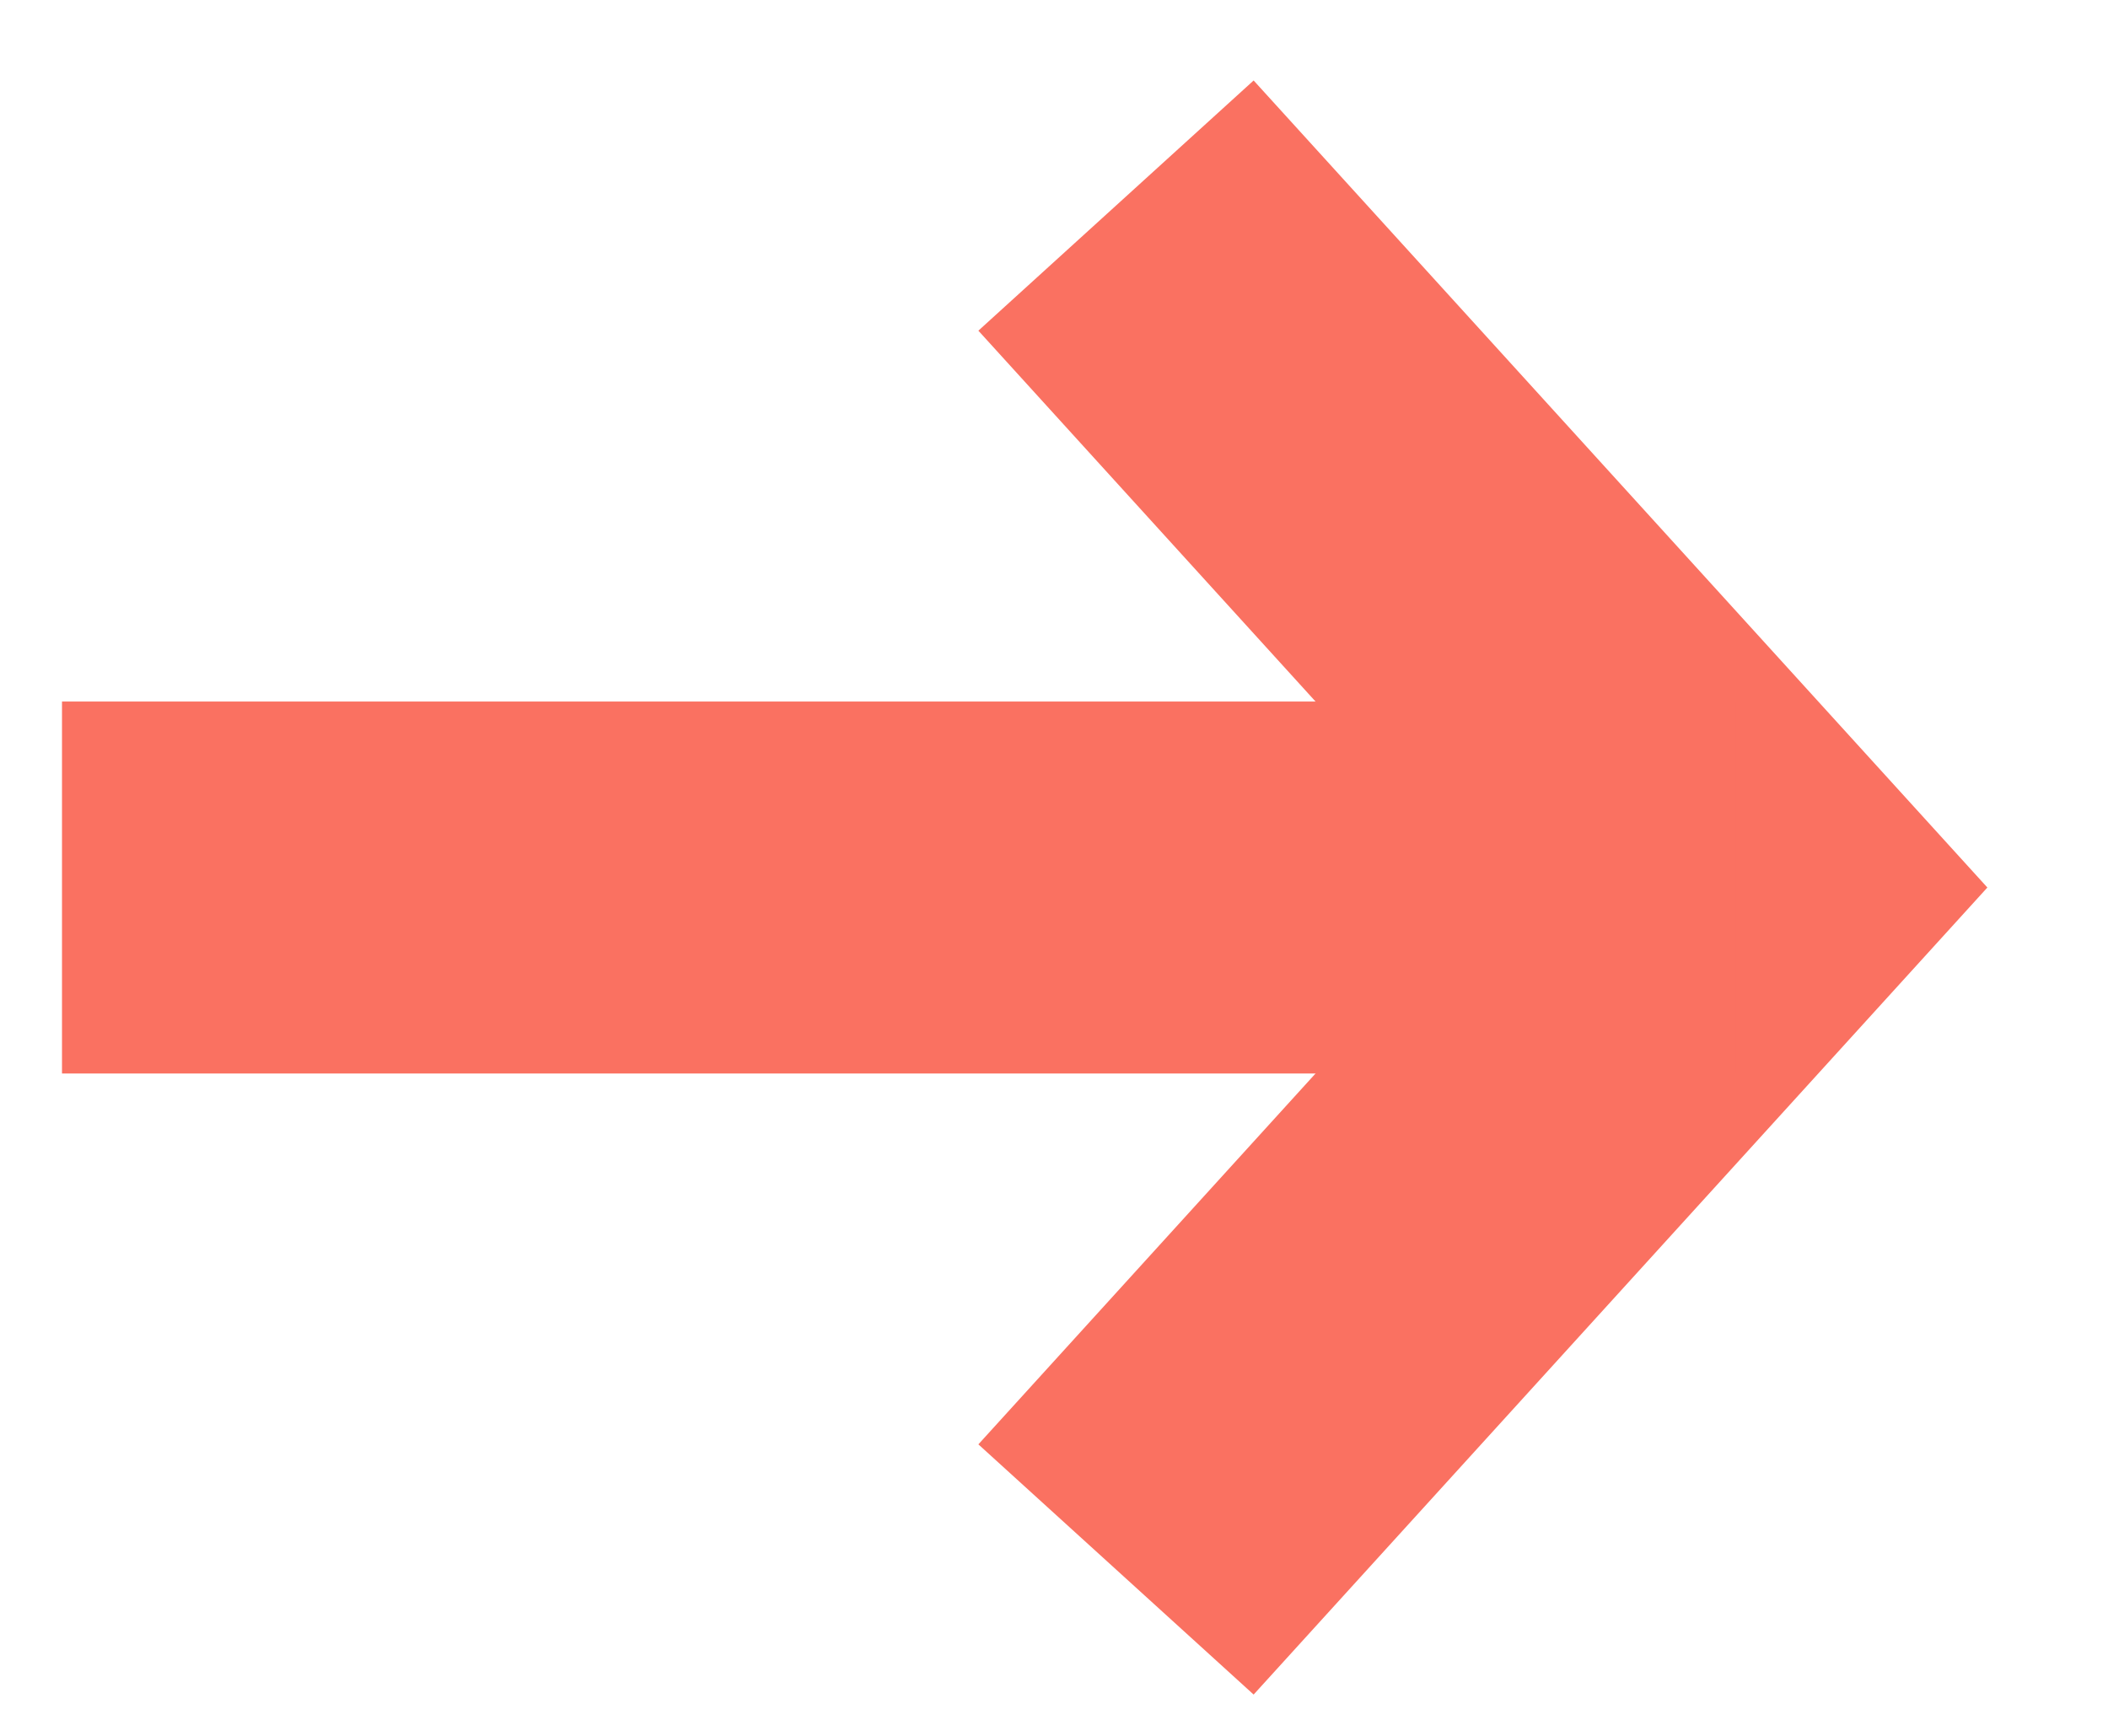
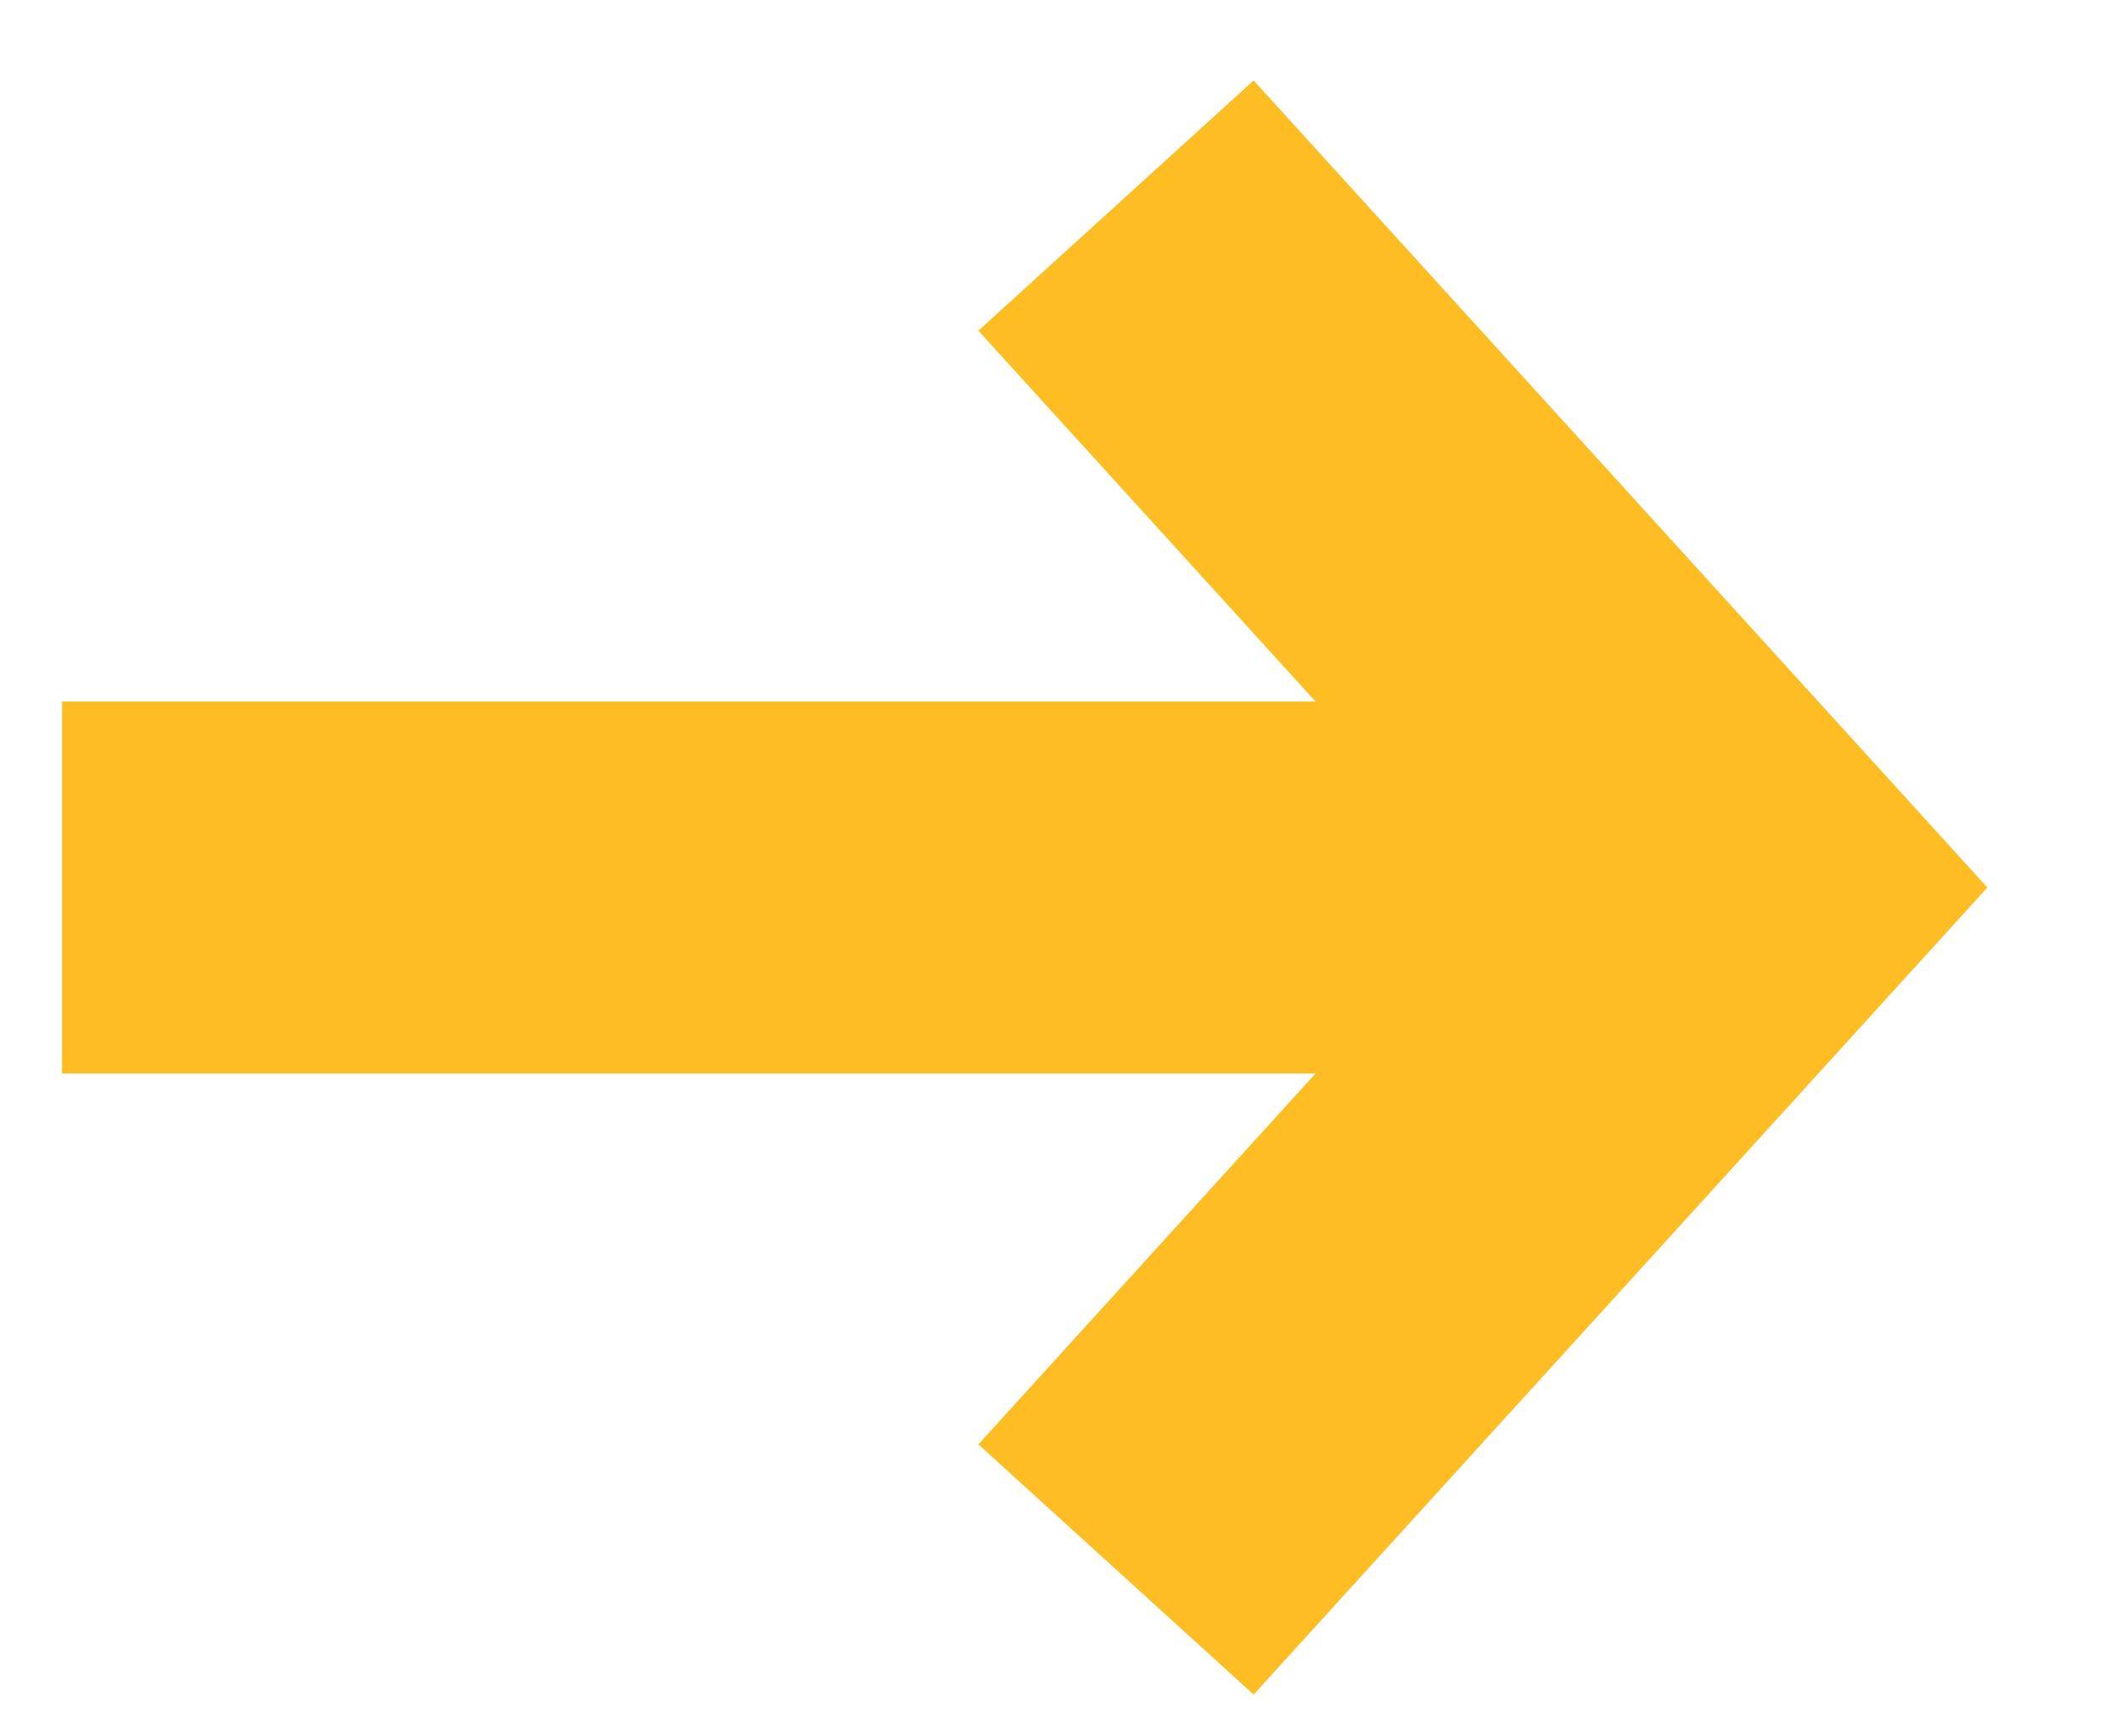
<svg xmlns="http://www.w3.org/2000/svg" width="17" height="14" viewBox="0 0 17 14" fill="none">
-   <path d="M9 1.658L14 7.158L9 12.658" stroke="#FA7161" stroke-width="3" />
-   <path d="M14 7.158H0.5" stroke="#FA7161" stroke-width="3" />
+   <path d="M9 1.658L14 7.158L9 12.658" stroke="#febd22" stroke-width="3" />
+   <path d="M14 7.158H0.5" stroke="#febd22" stroke-width="3" />
</svg>
